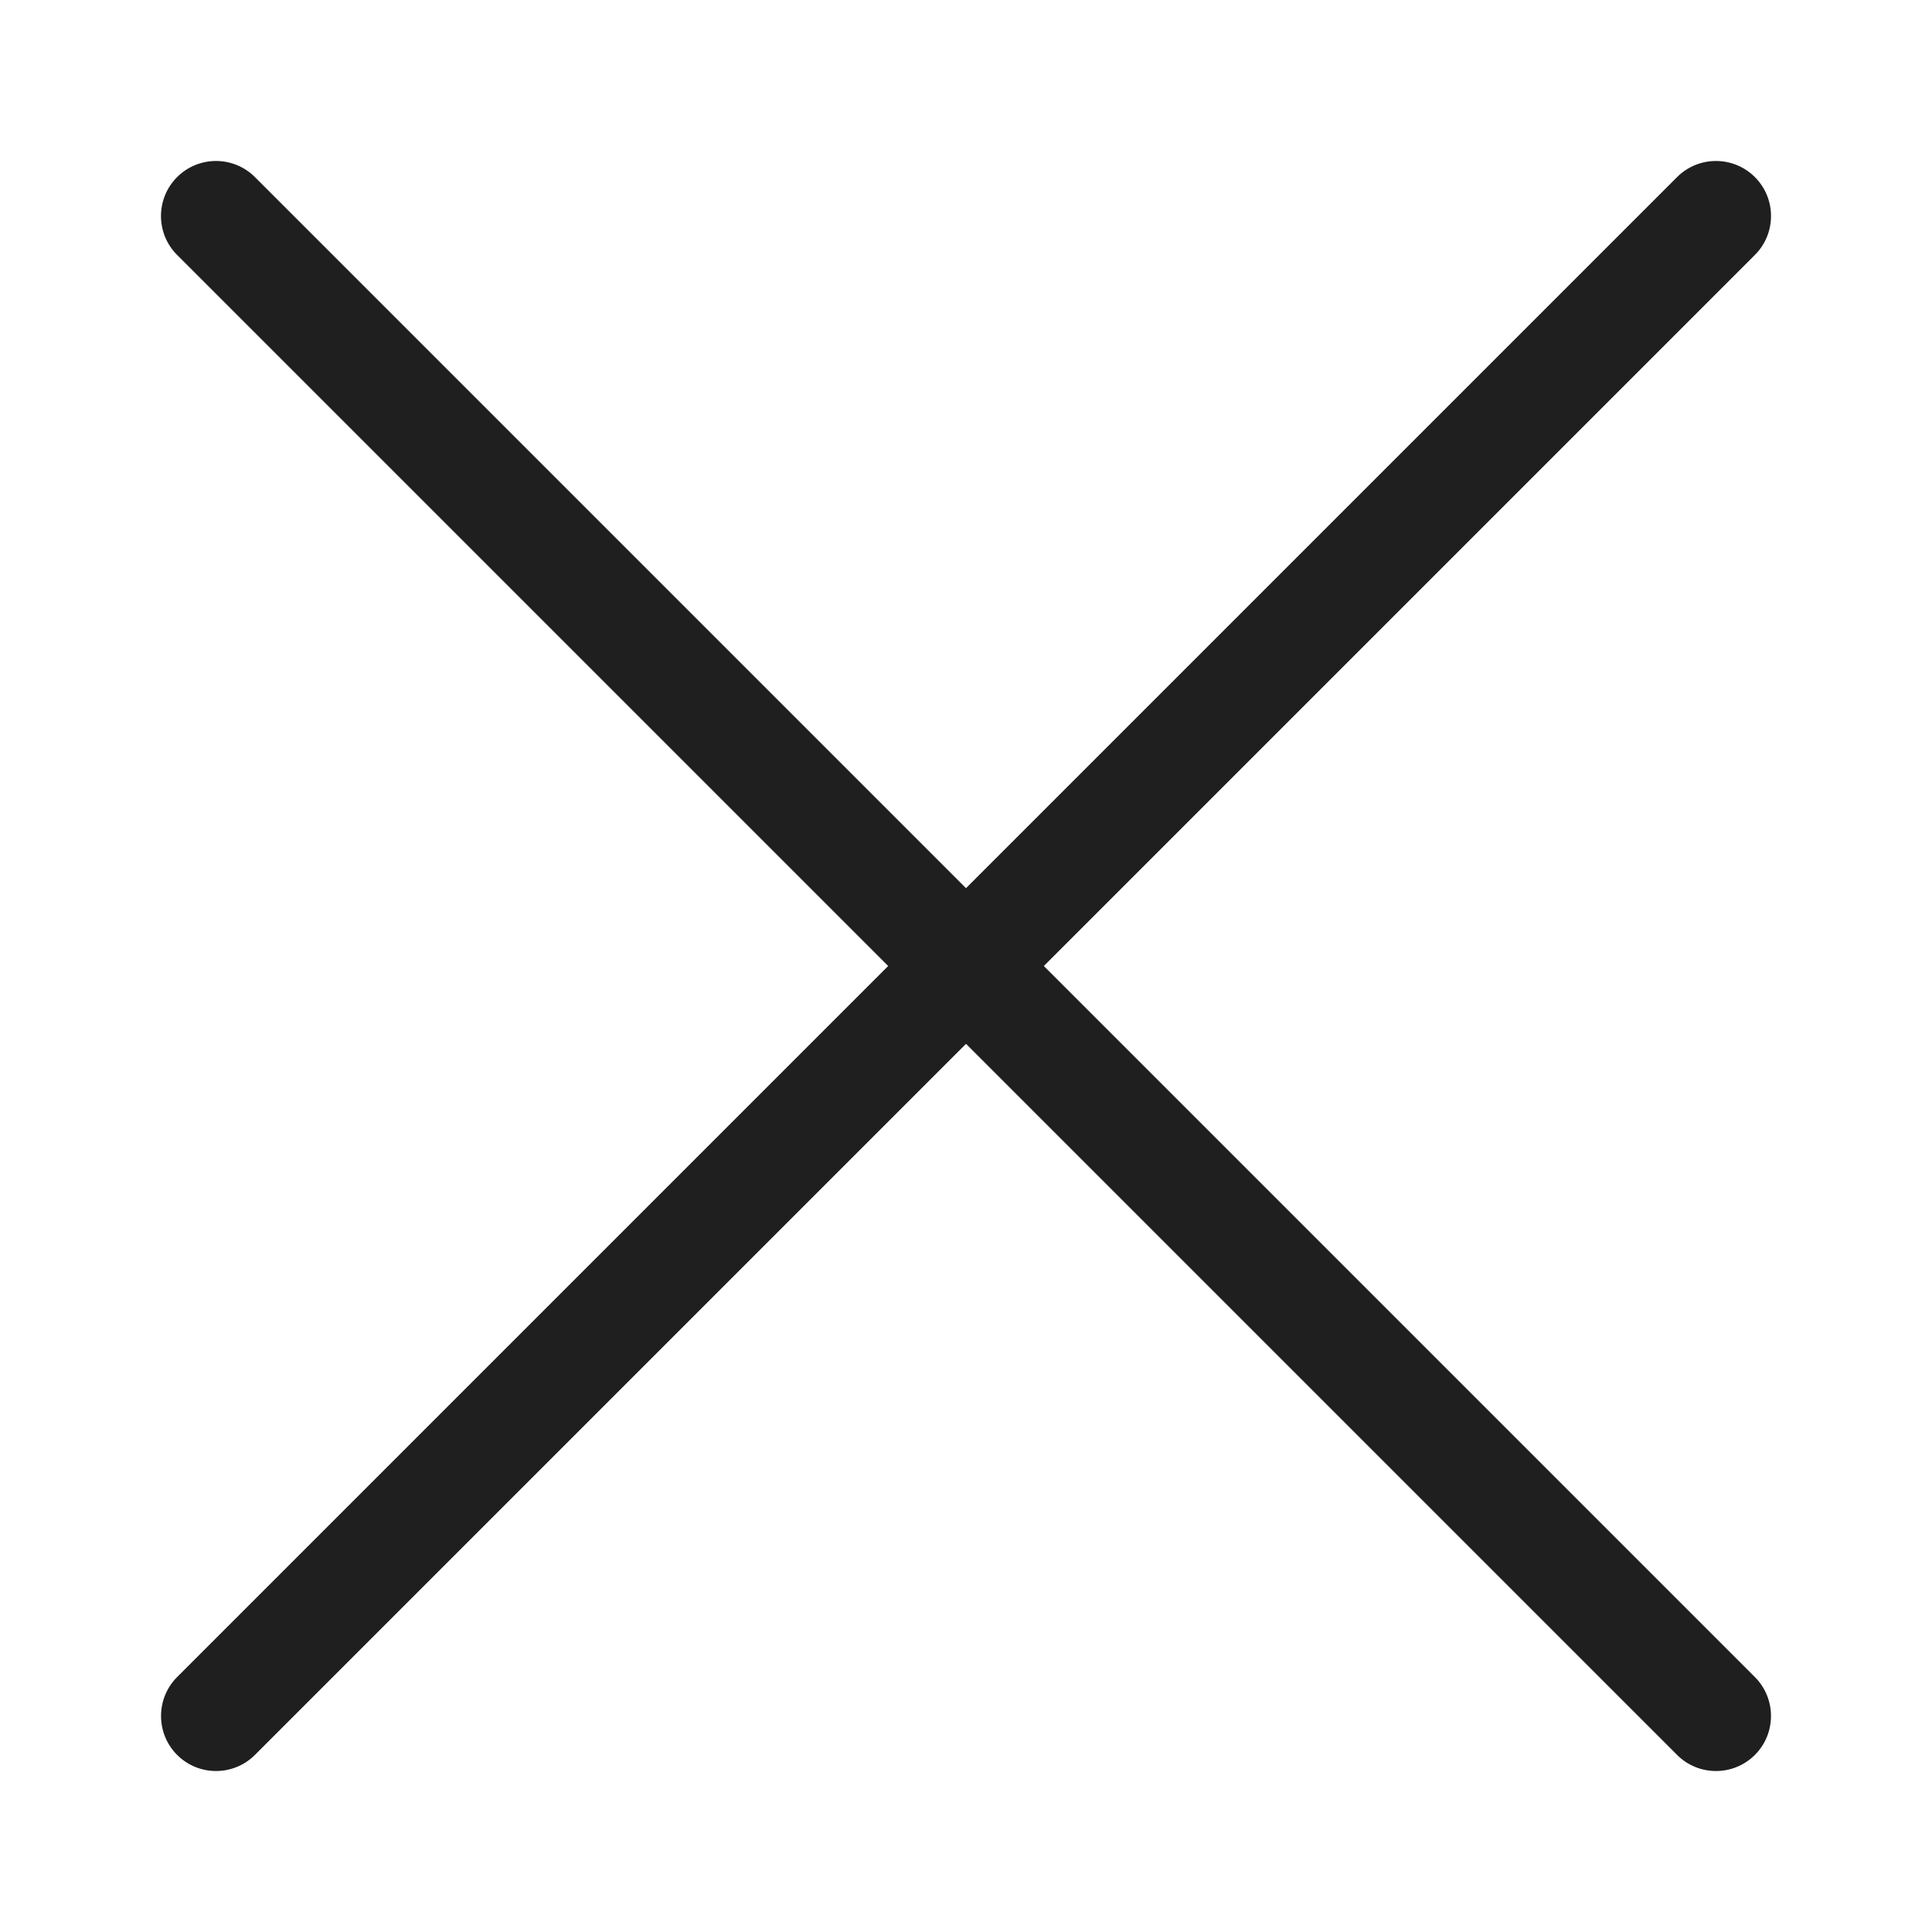
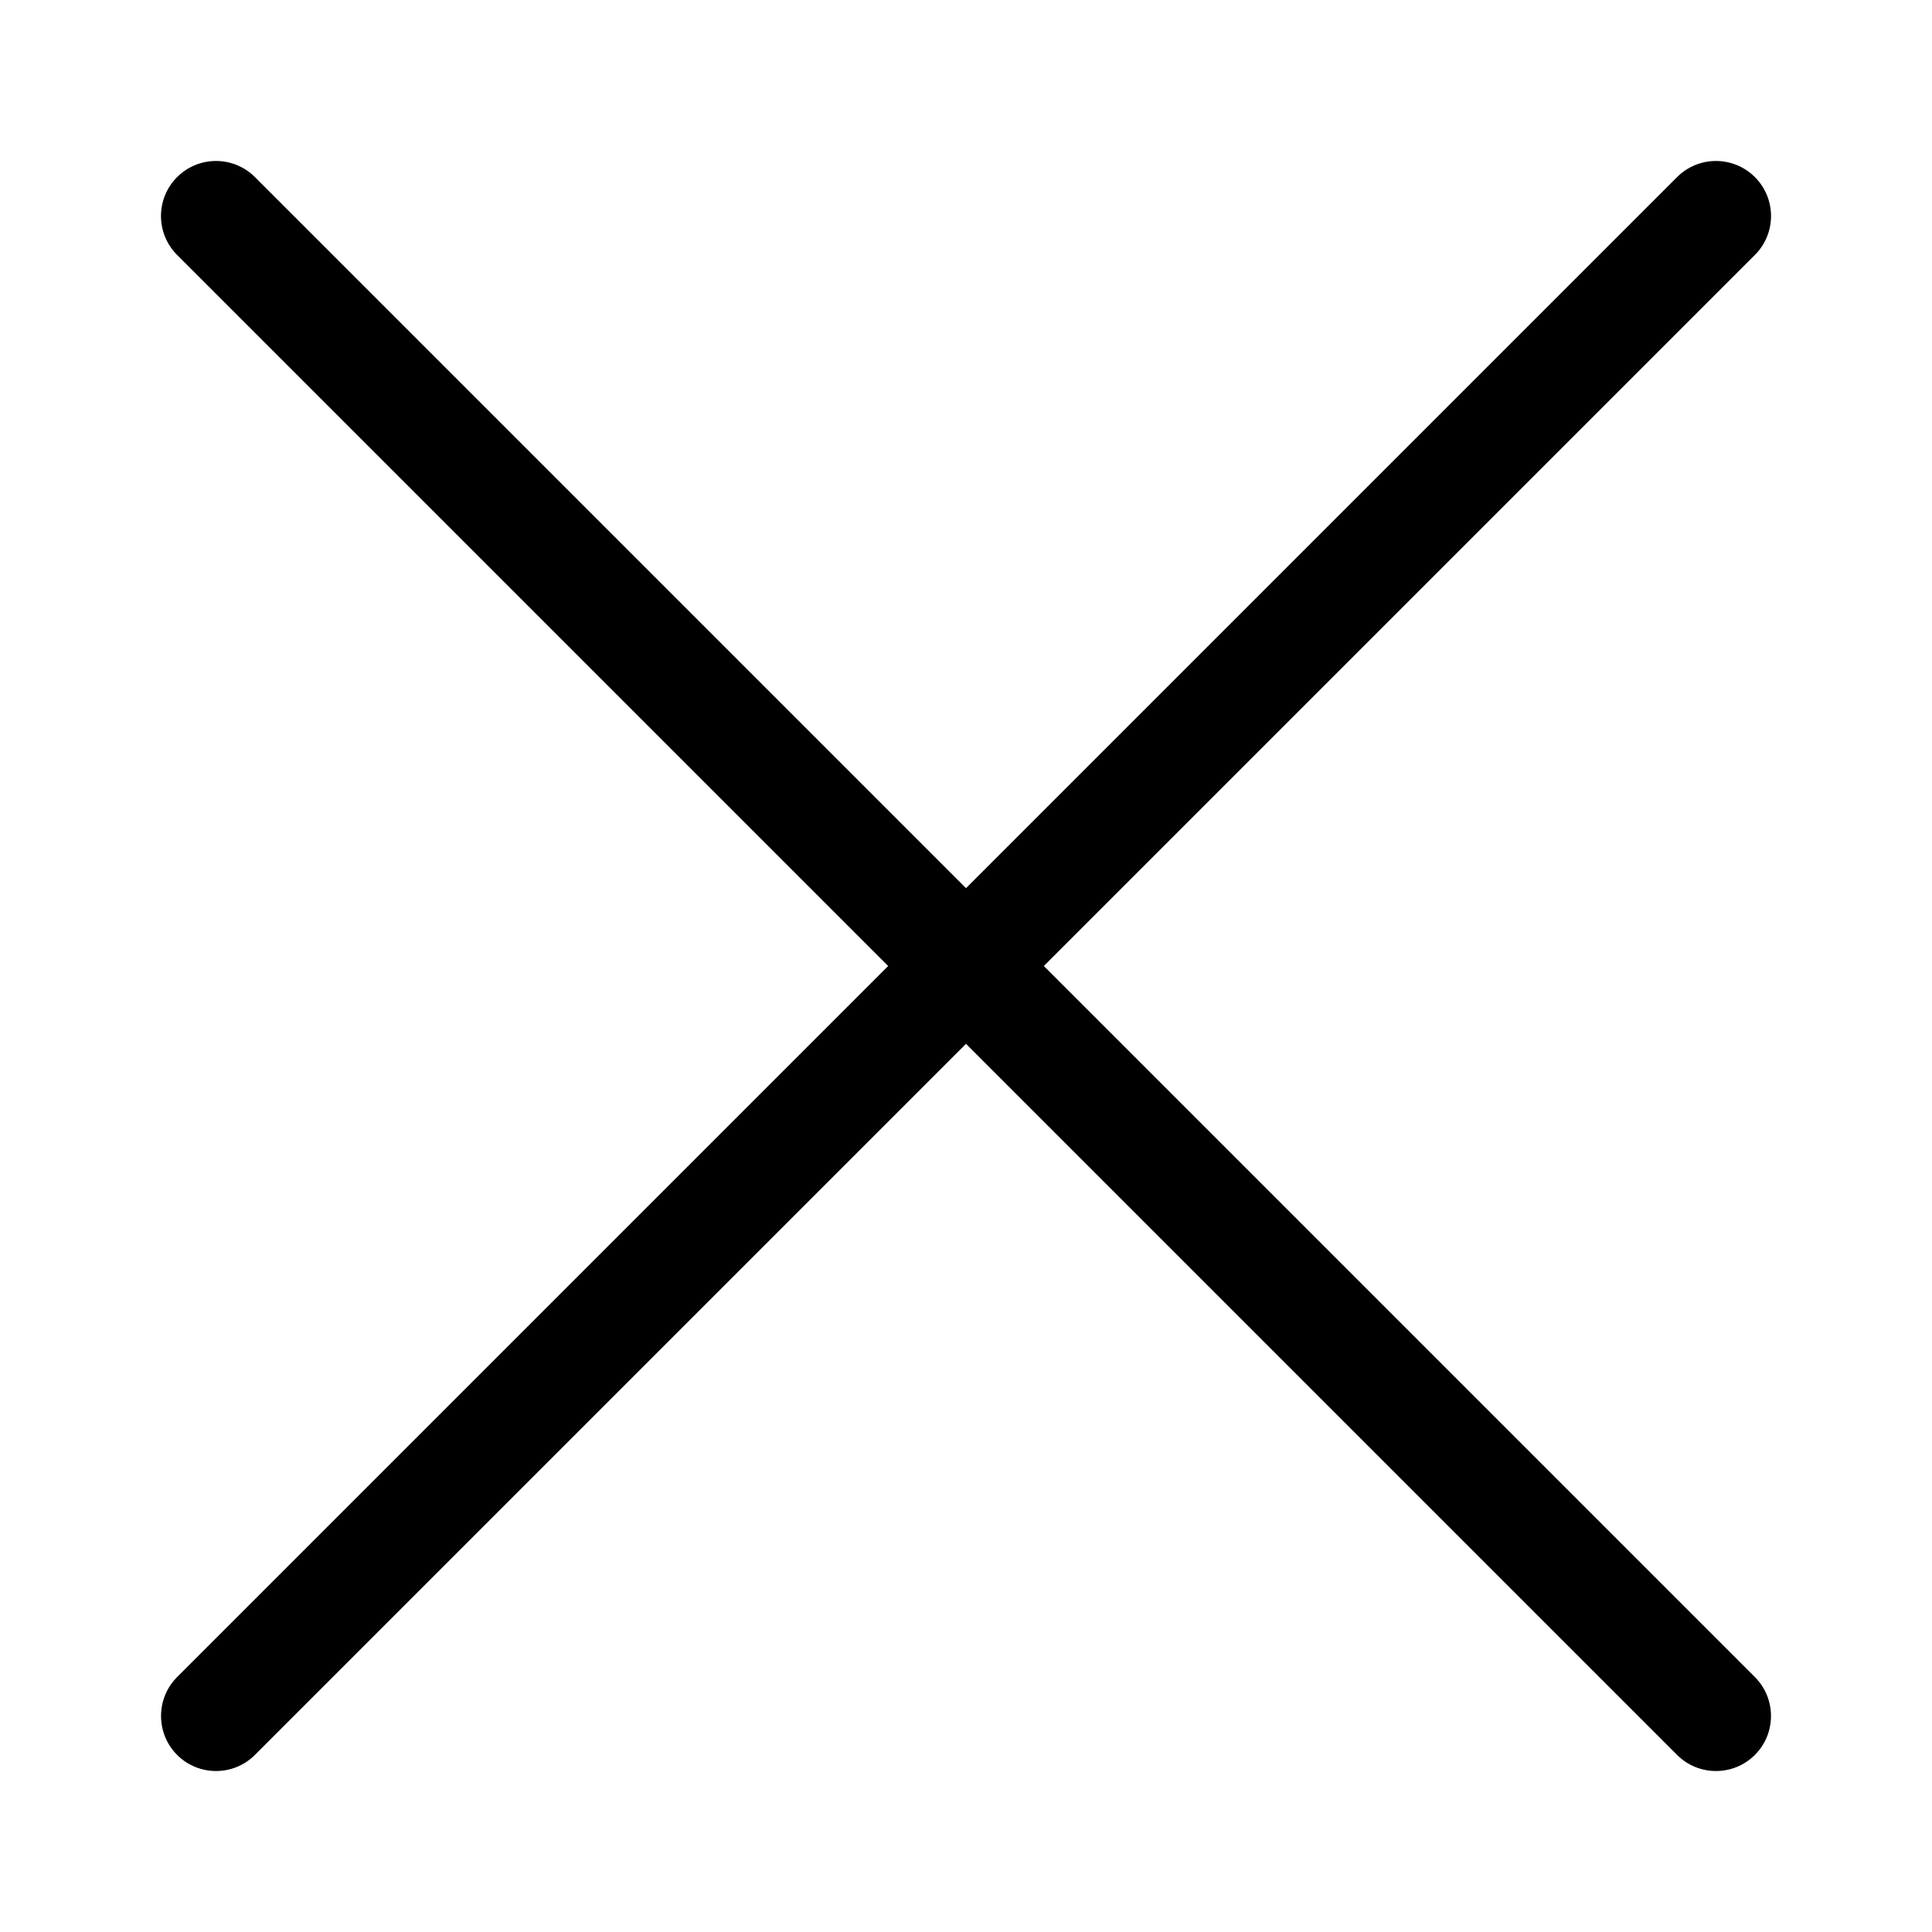
- <svg xmlns="http://www.w3.org/2000/svg" width="24" height="24" viewBox="0 0 24 24" fill="none">
-   <g id="icon-close">
-     <g id="icon-close-g">
-       <path fill-rule="evenodd" clip-rule="evenodd" d="M2.2 2.2C2.467 1.933 2.9 1.933 3.167 2.2L21.8 20.833C22.066 21.1 22.067 21.533 21.8 21.8C21.533 22.067 21.1 22.067 20.833 21.8L2.2 3.167C1.933 2.9 1.933 2.467 2.2 2.2Z" fill="#1F1F1F" />
-       <path fill-rule="evenodd" clip-rule="evenodd" d="M21.8 2.2C22.067 2.467 22.067 2.9 21.8 3.167L3.167 21.8C2.9 22.067 2.467 22.067 2.2 21.8C1.934 21.533 1.934 21.1 2.2 20.833L20.833 2.2C21.1 1.933 21.533 1.933 21.8 2.2Z" fill="#1F1F1F" />
-     </g>
-   </g>
+ <svg xmlns="http://www.w3.org/2000/svg" id="icon-close" width="24" height="24" viewBox="0 0 24 24" fill="none">
+   <path fill-rule="evenodd" clip-rule="evenodd" d="M2.2 2.2C2.467 1.933 2.9 1.933 3.167 2.2L21.8 20.833C22.066 21.1 22.067 21.533 21.8 21.8C21.533 22.067 21.1 22.067 20.833 21.8L2.2 3.167C1.933 2.9 1.933 2.467 2.2 2.2Z" fill="currentcolor" />
+   <path fill-rule="evenodd" clip-rule="evenodd" d="M21.8 2.2C22.067 2.467 22.067 2.9 21.8 3.167L3.167 21.8C2.9 22.067 2.467 22.067 2.2 21.8C1.934 21.533 1.934 21.1 2.2 20.833L20.833 2.2C21.1 1.933 21.533 1.933 21.8 2.2Z" fill="currentcolor" />
</svg>
